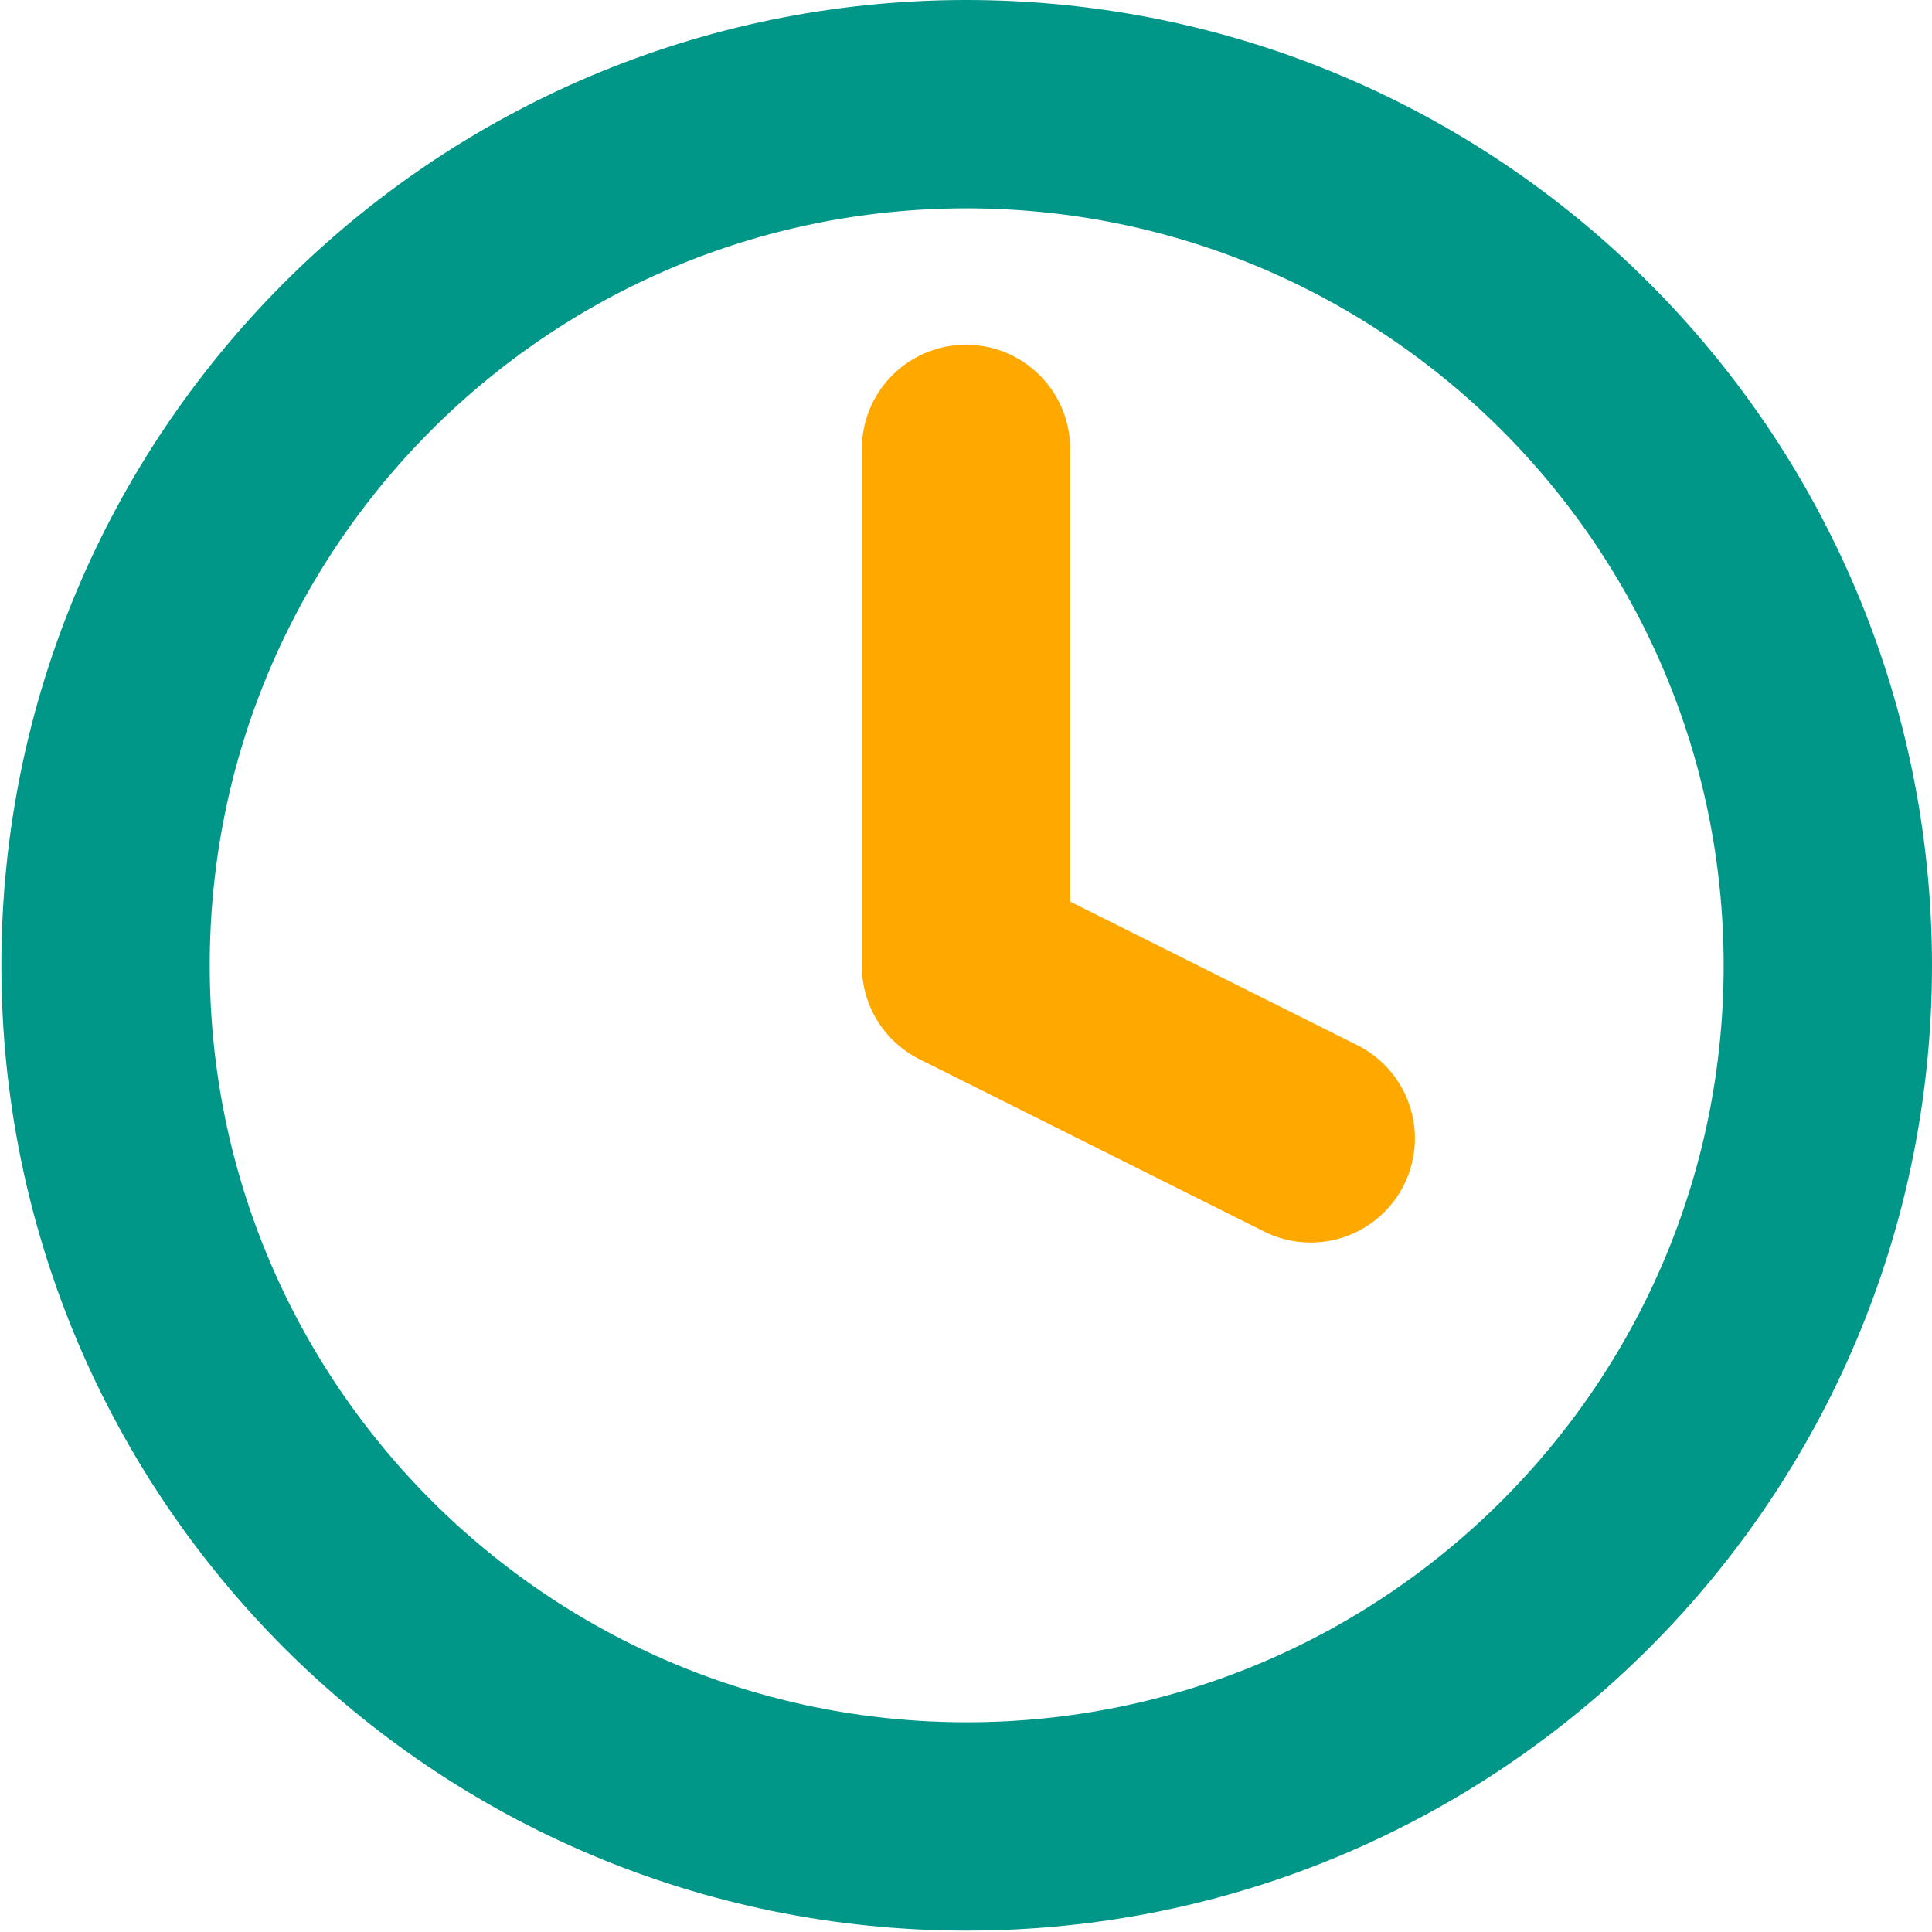
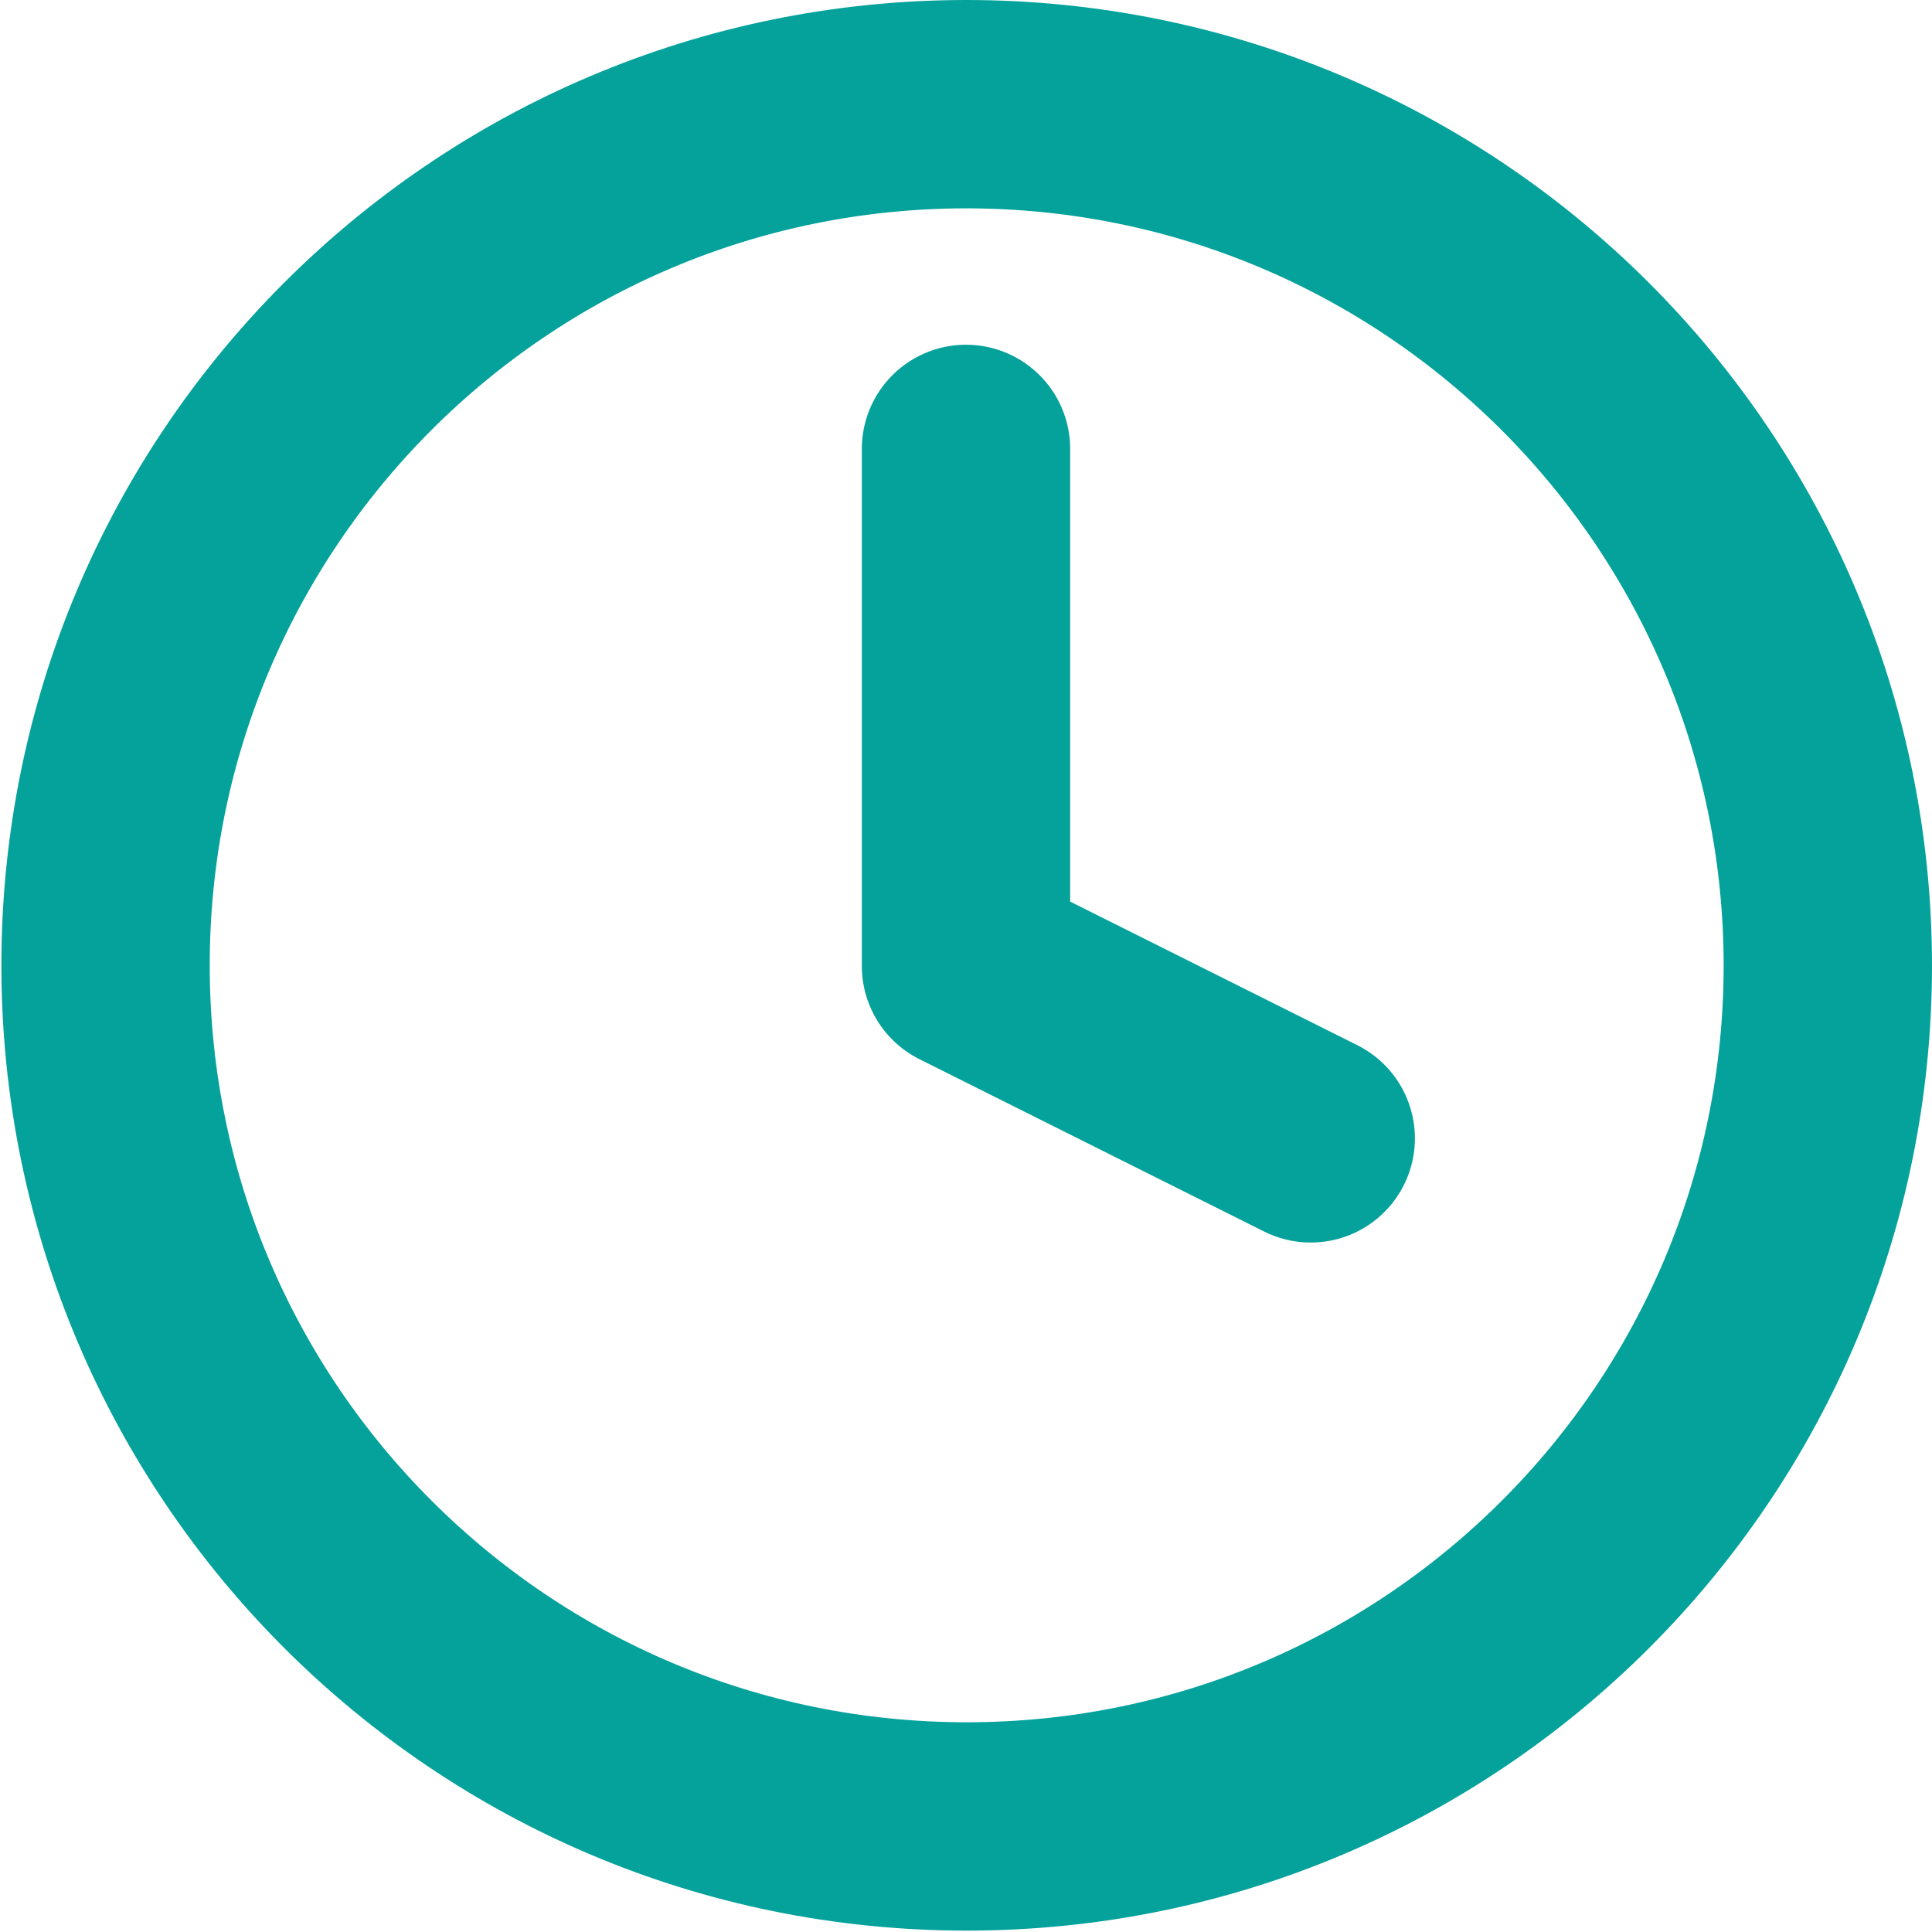
<svg xmlns="http://www.w3.org/2000/svg" width="13.91" height="13.91" viewBox="0 0 13.91 13.91">
  <g id="Icon_feather-clock" data-name="Icon feather-clock" transform="translate(-2.25 -2.25)">
-     <path id="Path_87" data-name="Path 87" d="M15.41,9.2A6.2,6.2,0,1,1,9.2,3,6.205,6.205,0,0,1,15.41,9.2Z" fill="none" stroke="#009688" stroke-linecap="round" stroke-linejoin="round" stroke-width="1.5" />
-     <path id="Path_88" data-name="Path 88" d="M18,9v3.723l2.482,1.241" transform="translate(-8.795 -3.518)" fill="none" stroke="#ffa800" stroke-linecap="round" stroke-linejoin="round" stroke-width="1.5" />
+     <path id="Path_87" data-name="Path 87" d="M15.41,9.2A6.2,6.2,0,1,1,9.2,3,6.205,6.205,0,0,1,15.41,9.2Z" fill="none" stroke="#04A29B" stroke-linecap="round" stroke-linejoin="round" stroke-width="1.5" />
+     <path id="Path_88" data-name="Path 88" d="M18,9v3.723l2.482,1.241" transform="translate(-8.795 -3.518)" fill="none" stroke="#04A29B" stroke-linecap="round" stroke-linejoin="round" stroke-width="1.5" />
  </g>
</svg>
